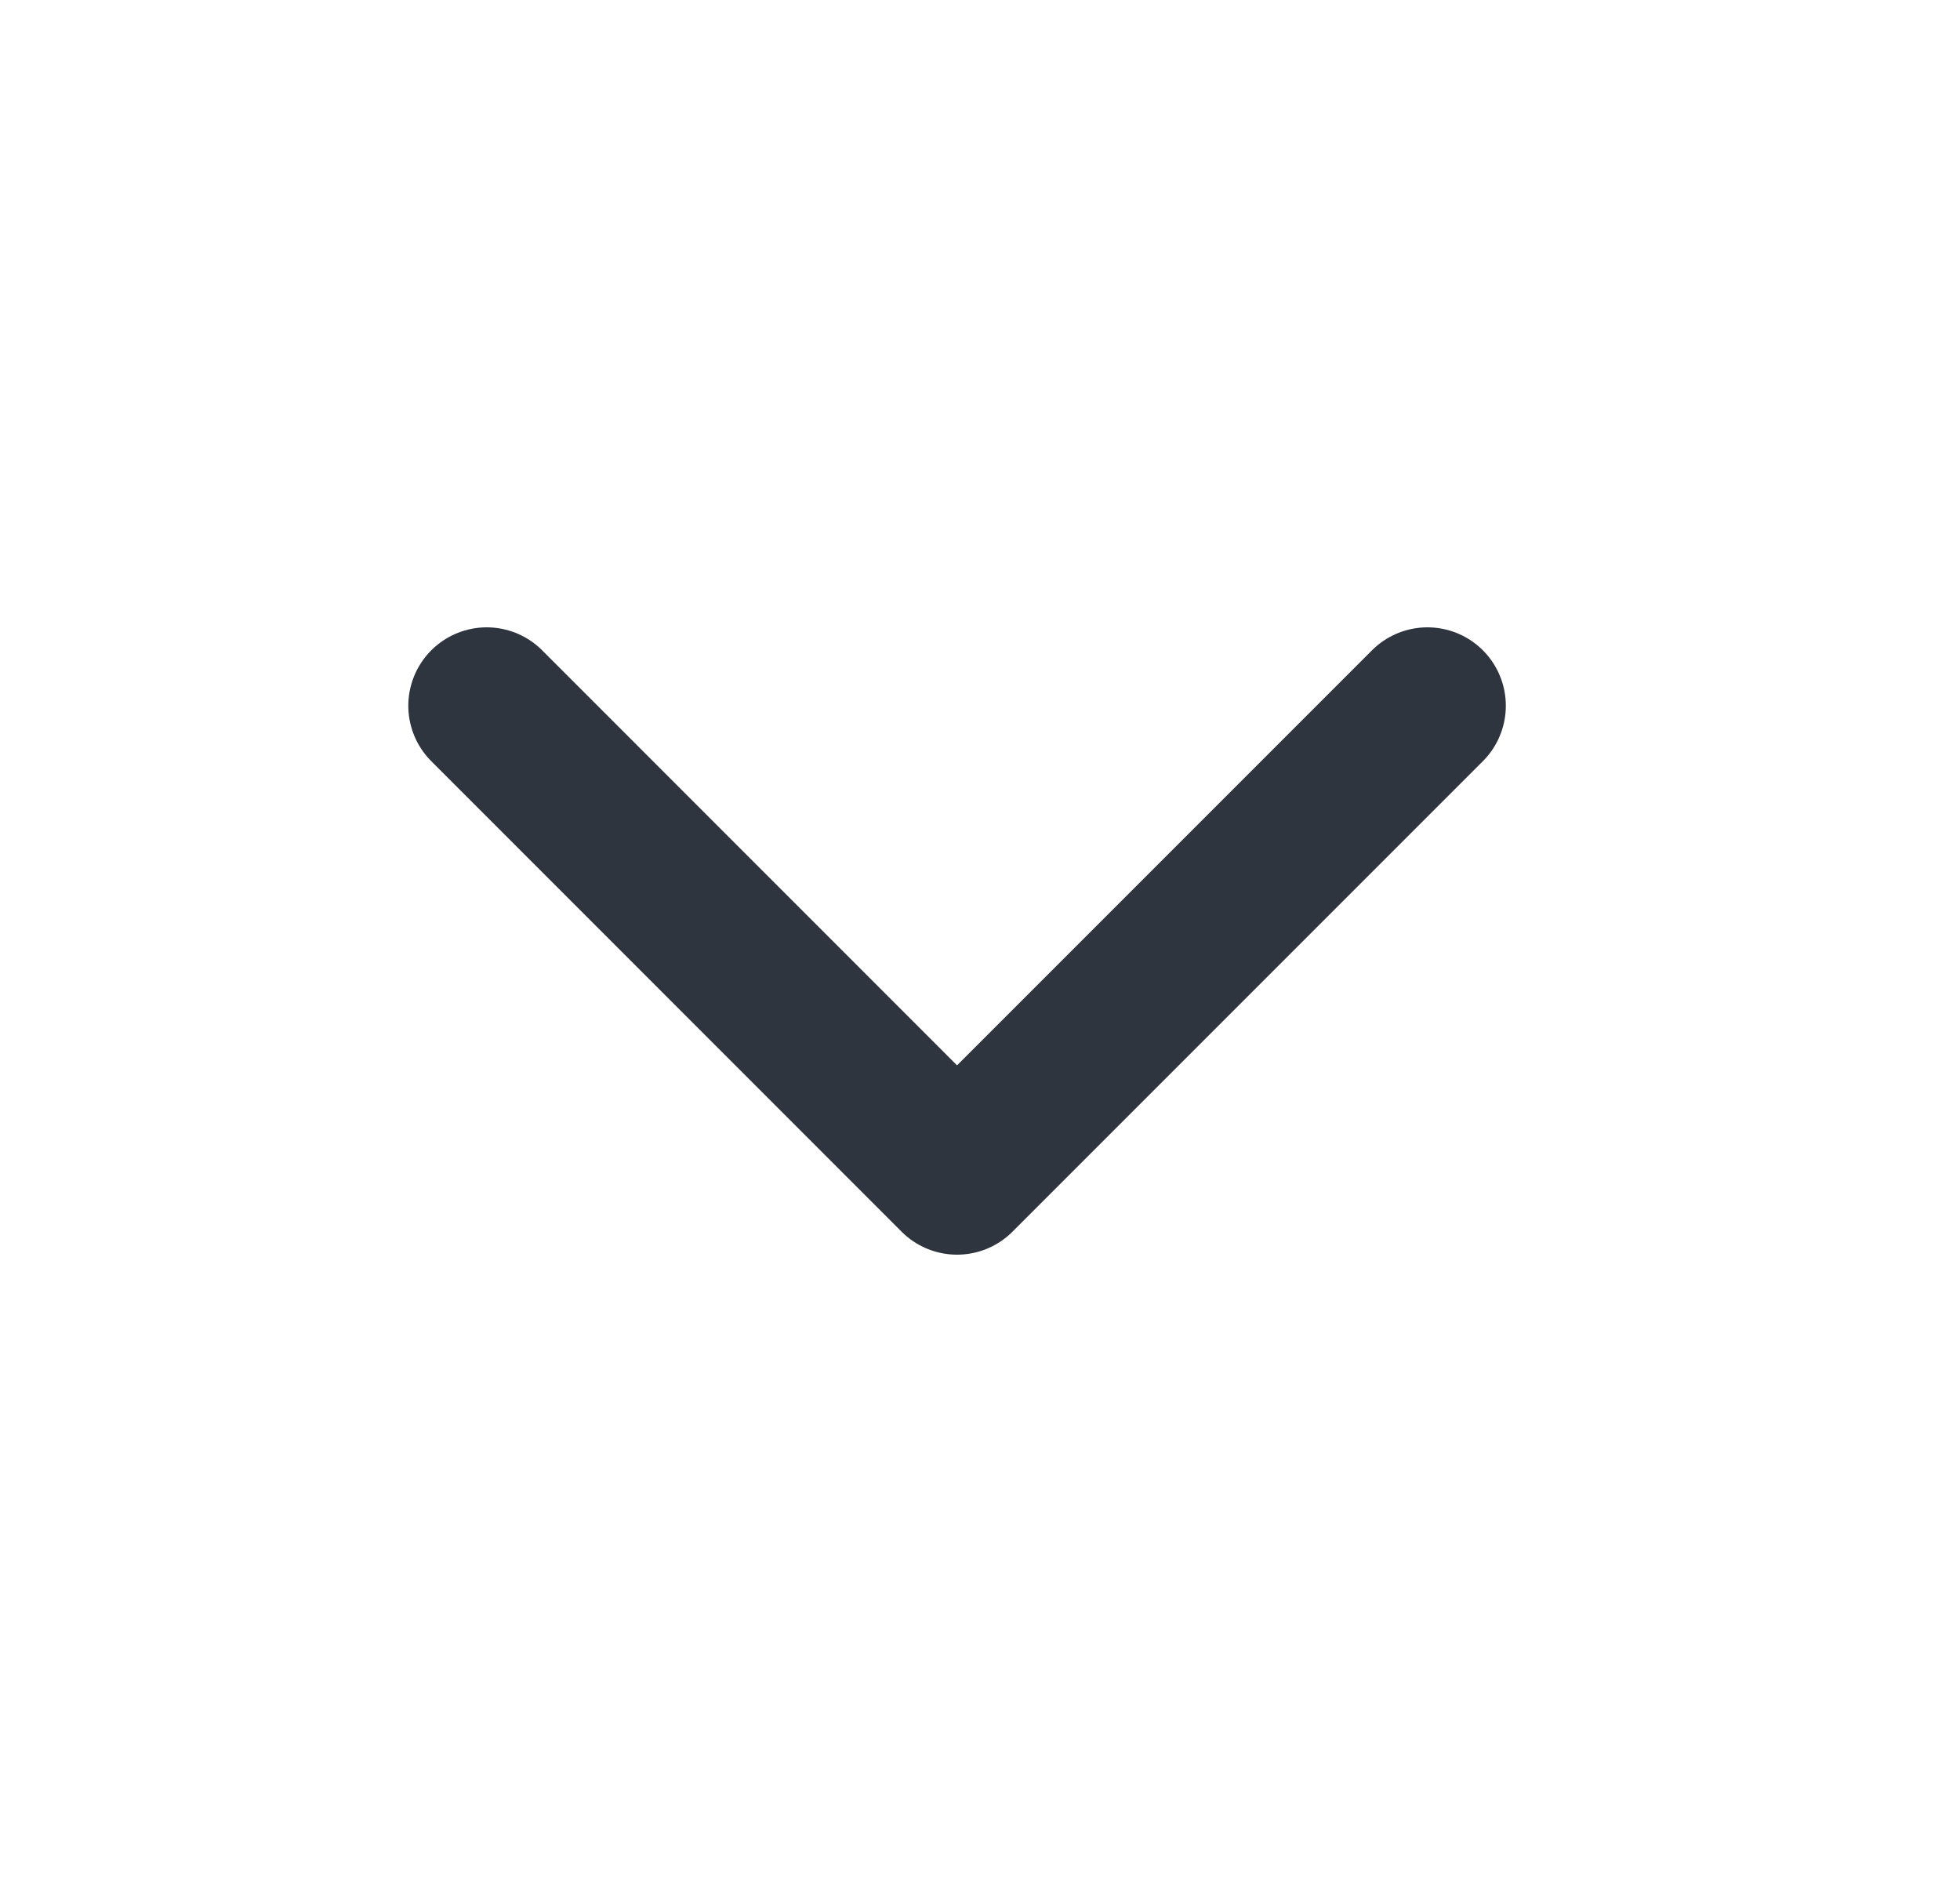
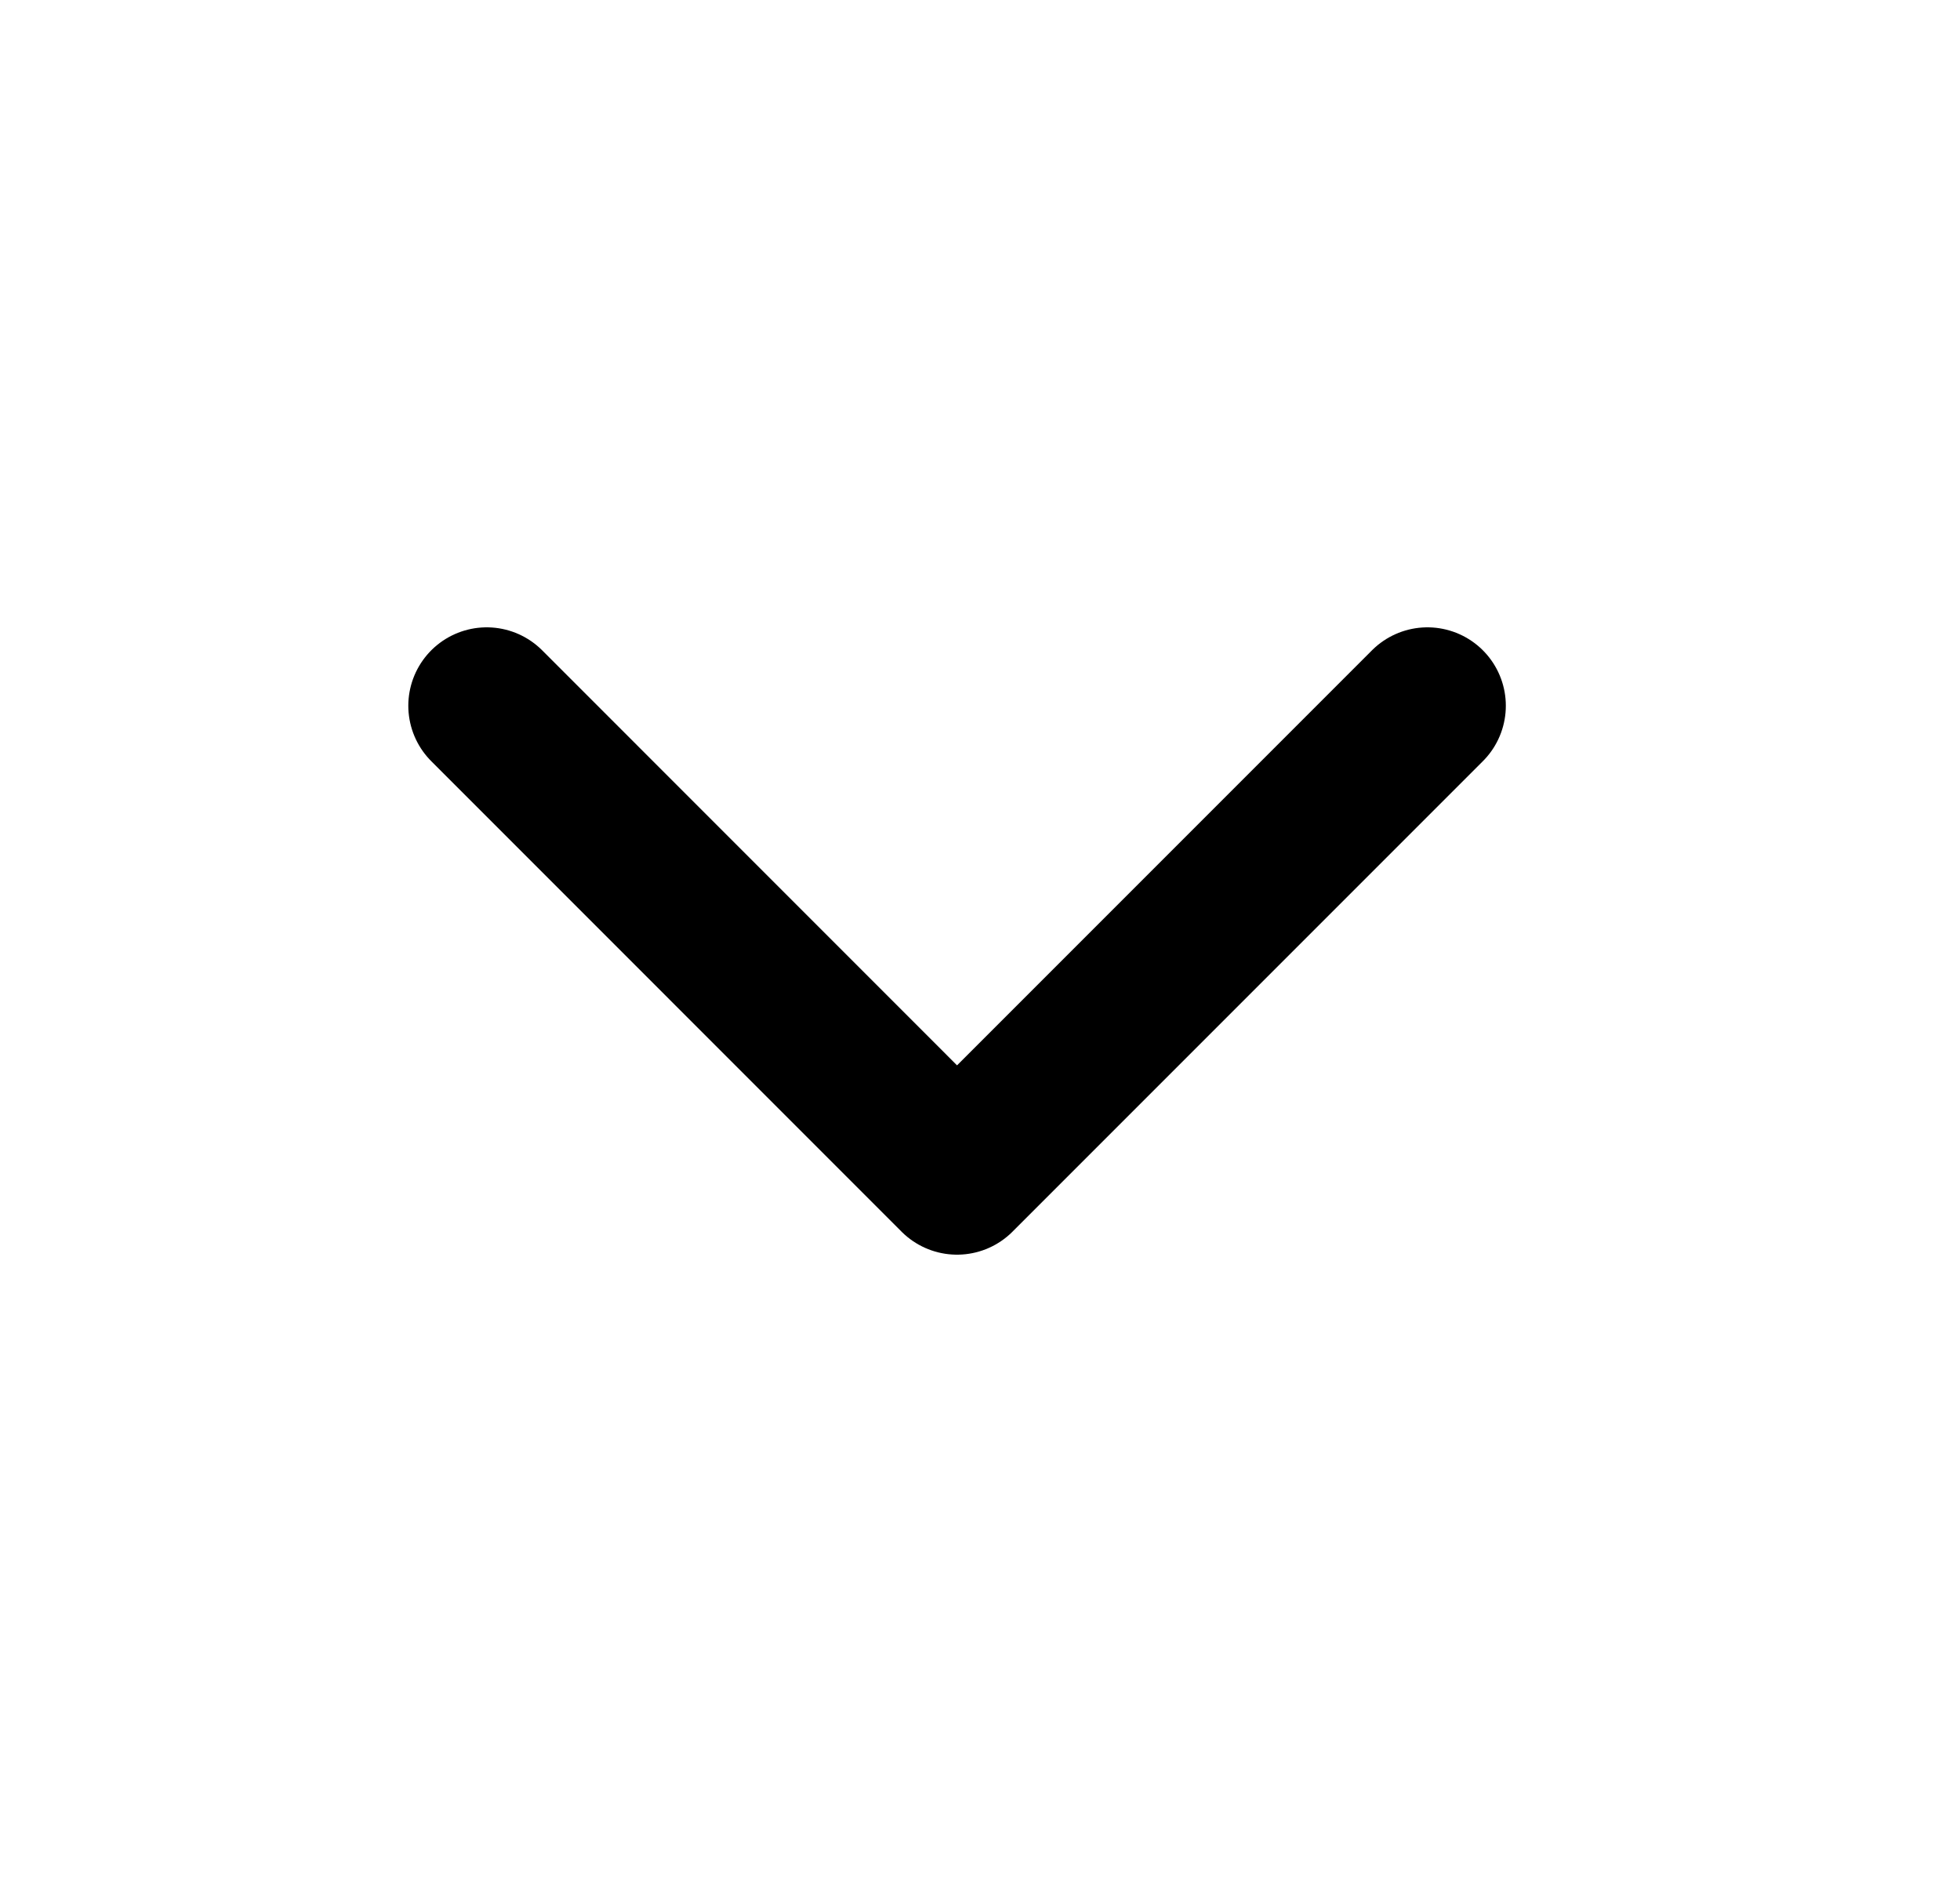
<svg xmlns="http://www.w3.org/2000/svg" width="25" height="24" viewBox="0 0 25 24" fill="none">
-   <path d="M6.208 9L12.207 15L18.207 9" stroke="#2F353F" stroke-width="2" stroke-linecap="round" stroke-linejoin="round" />
+   <path d="M6.208 9L12.207 15L18.207 9" stroke="currentColor" stroke-width="2" stroke-linecap="round" stroke-linejoin="round" />
</svg>
